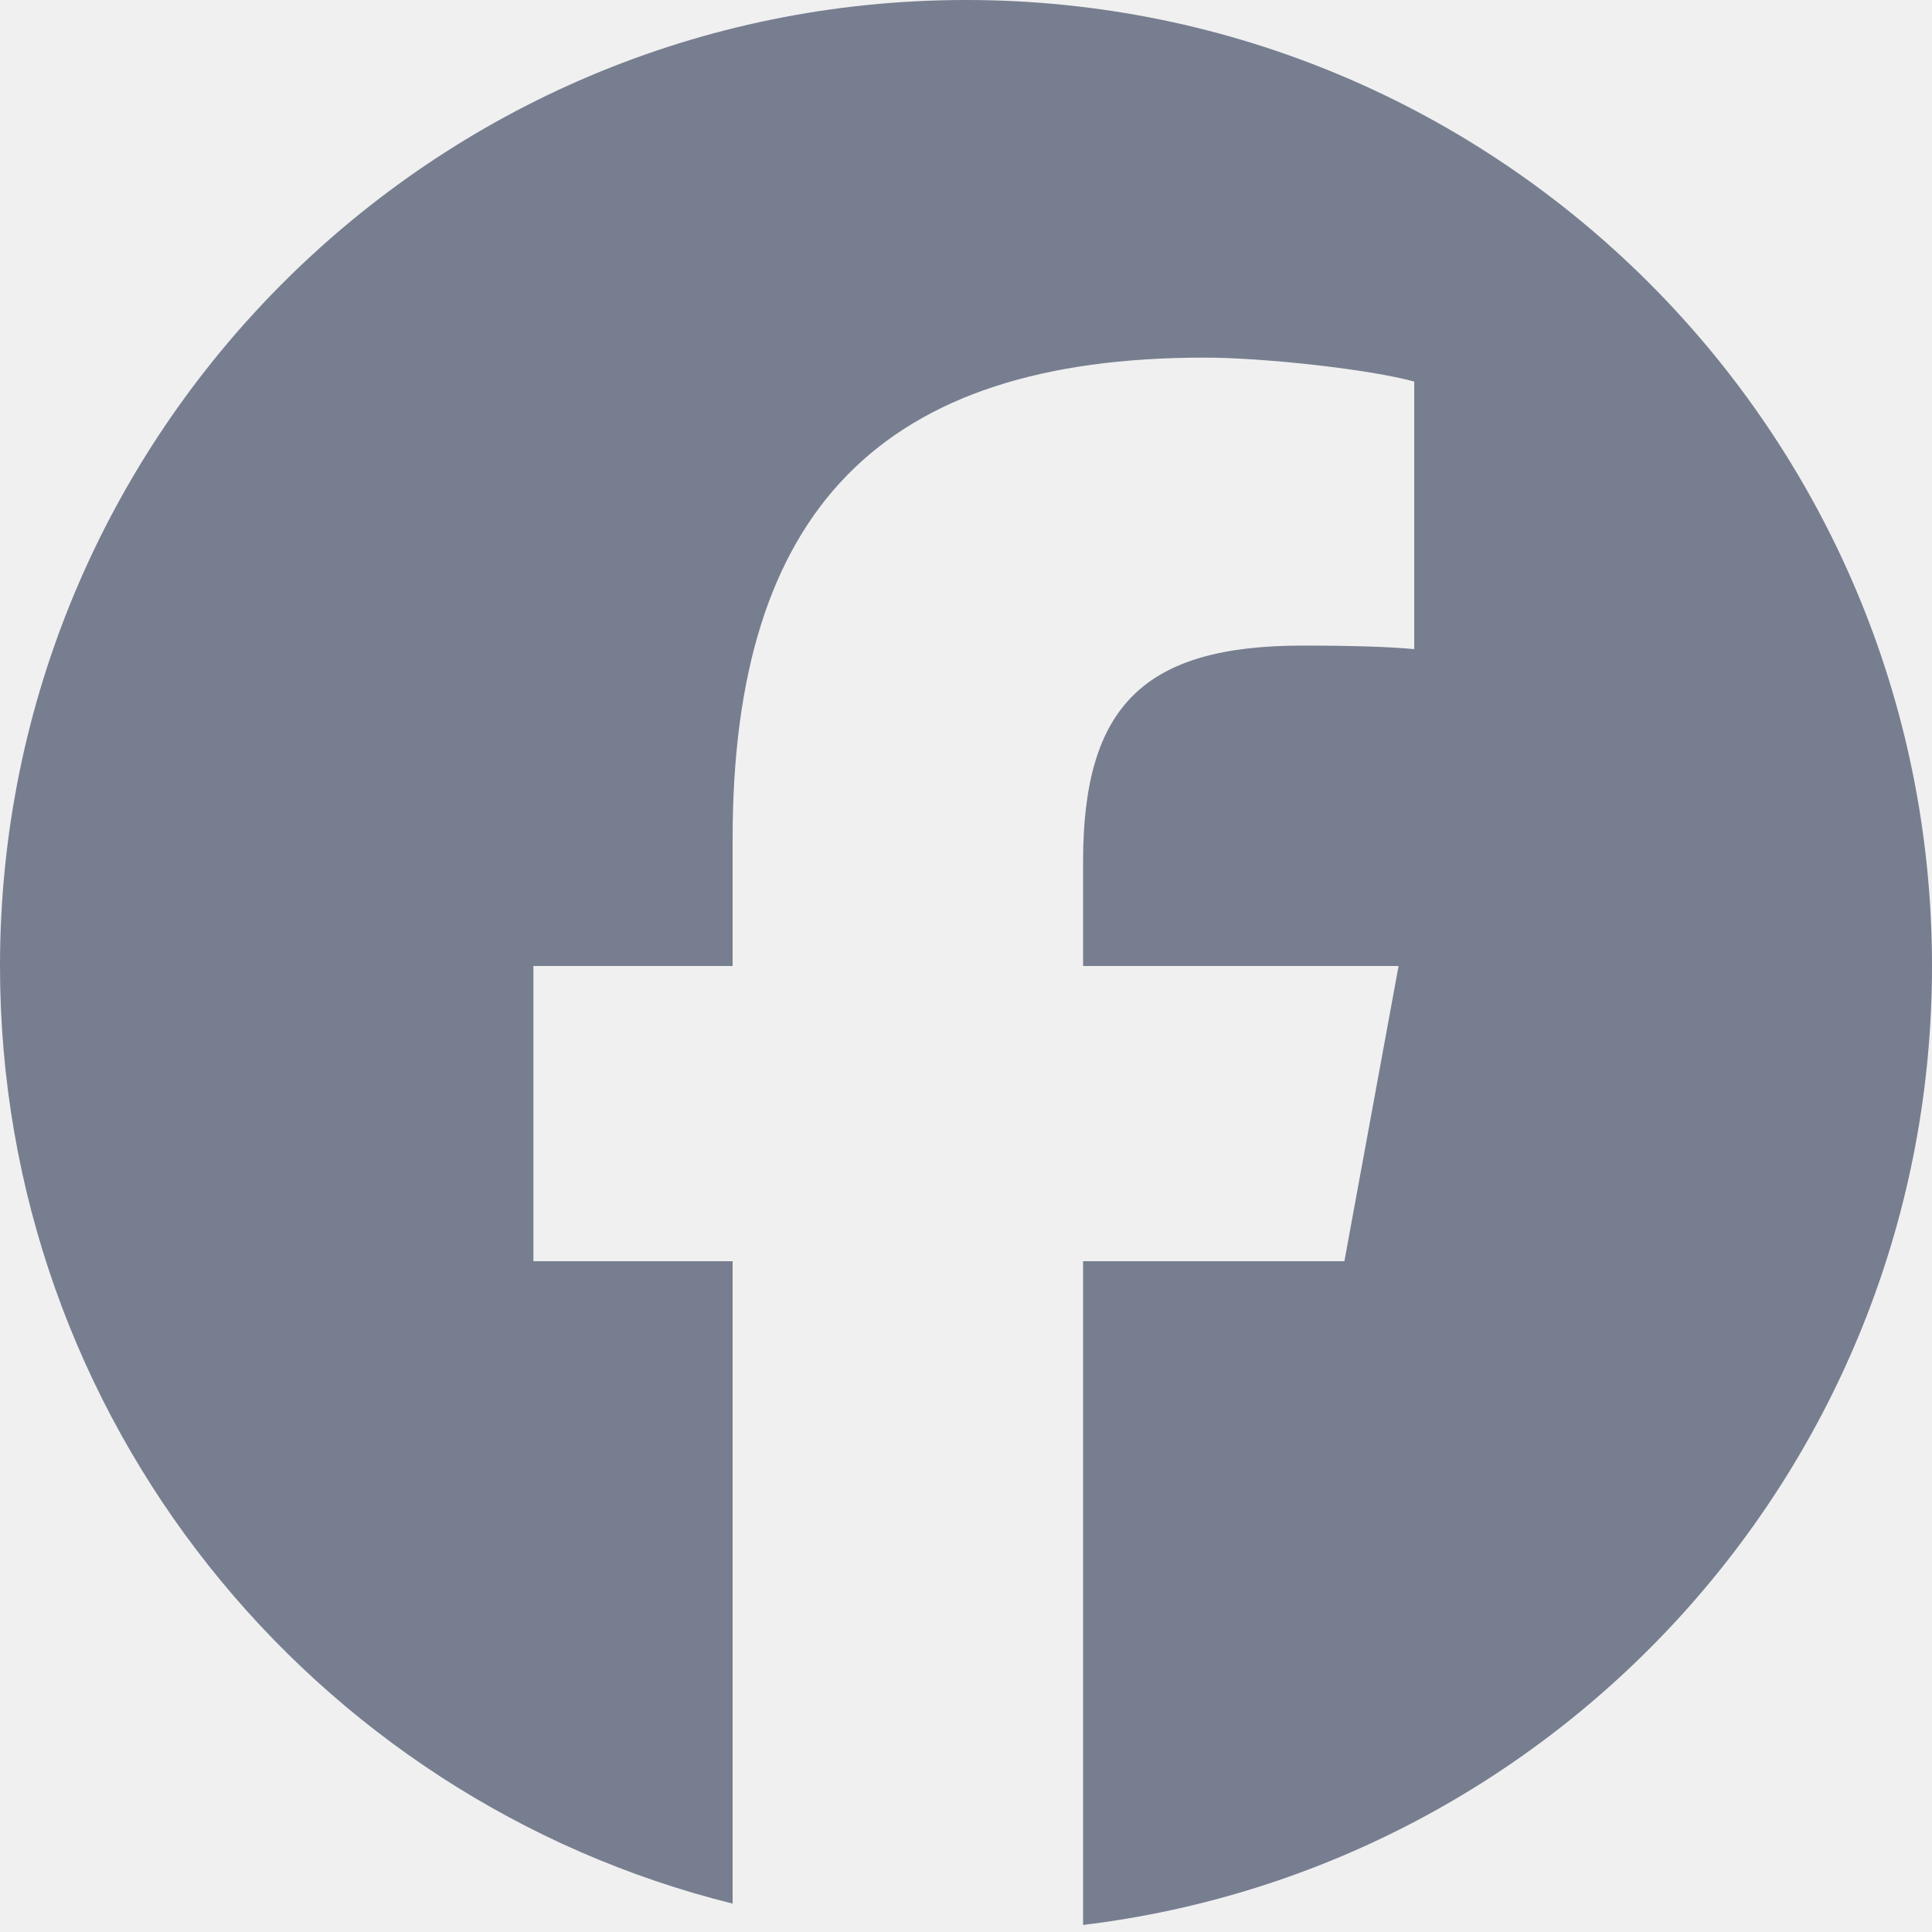
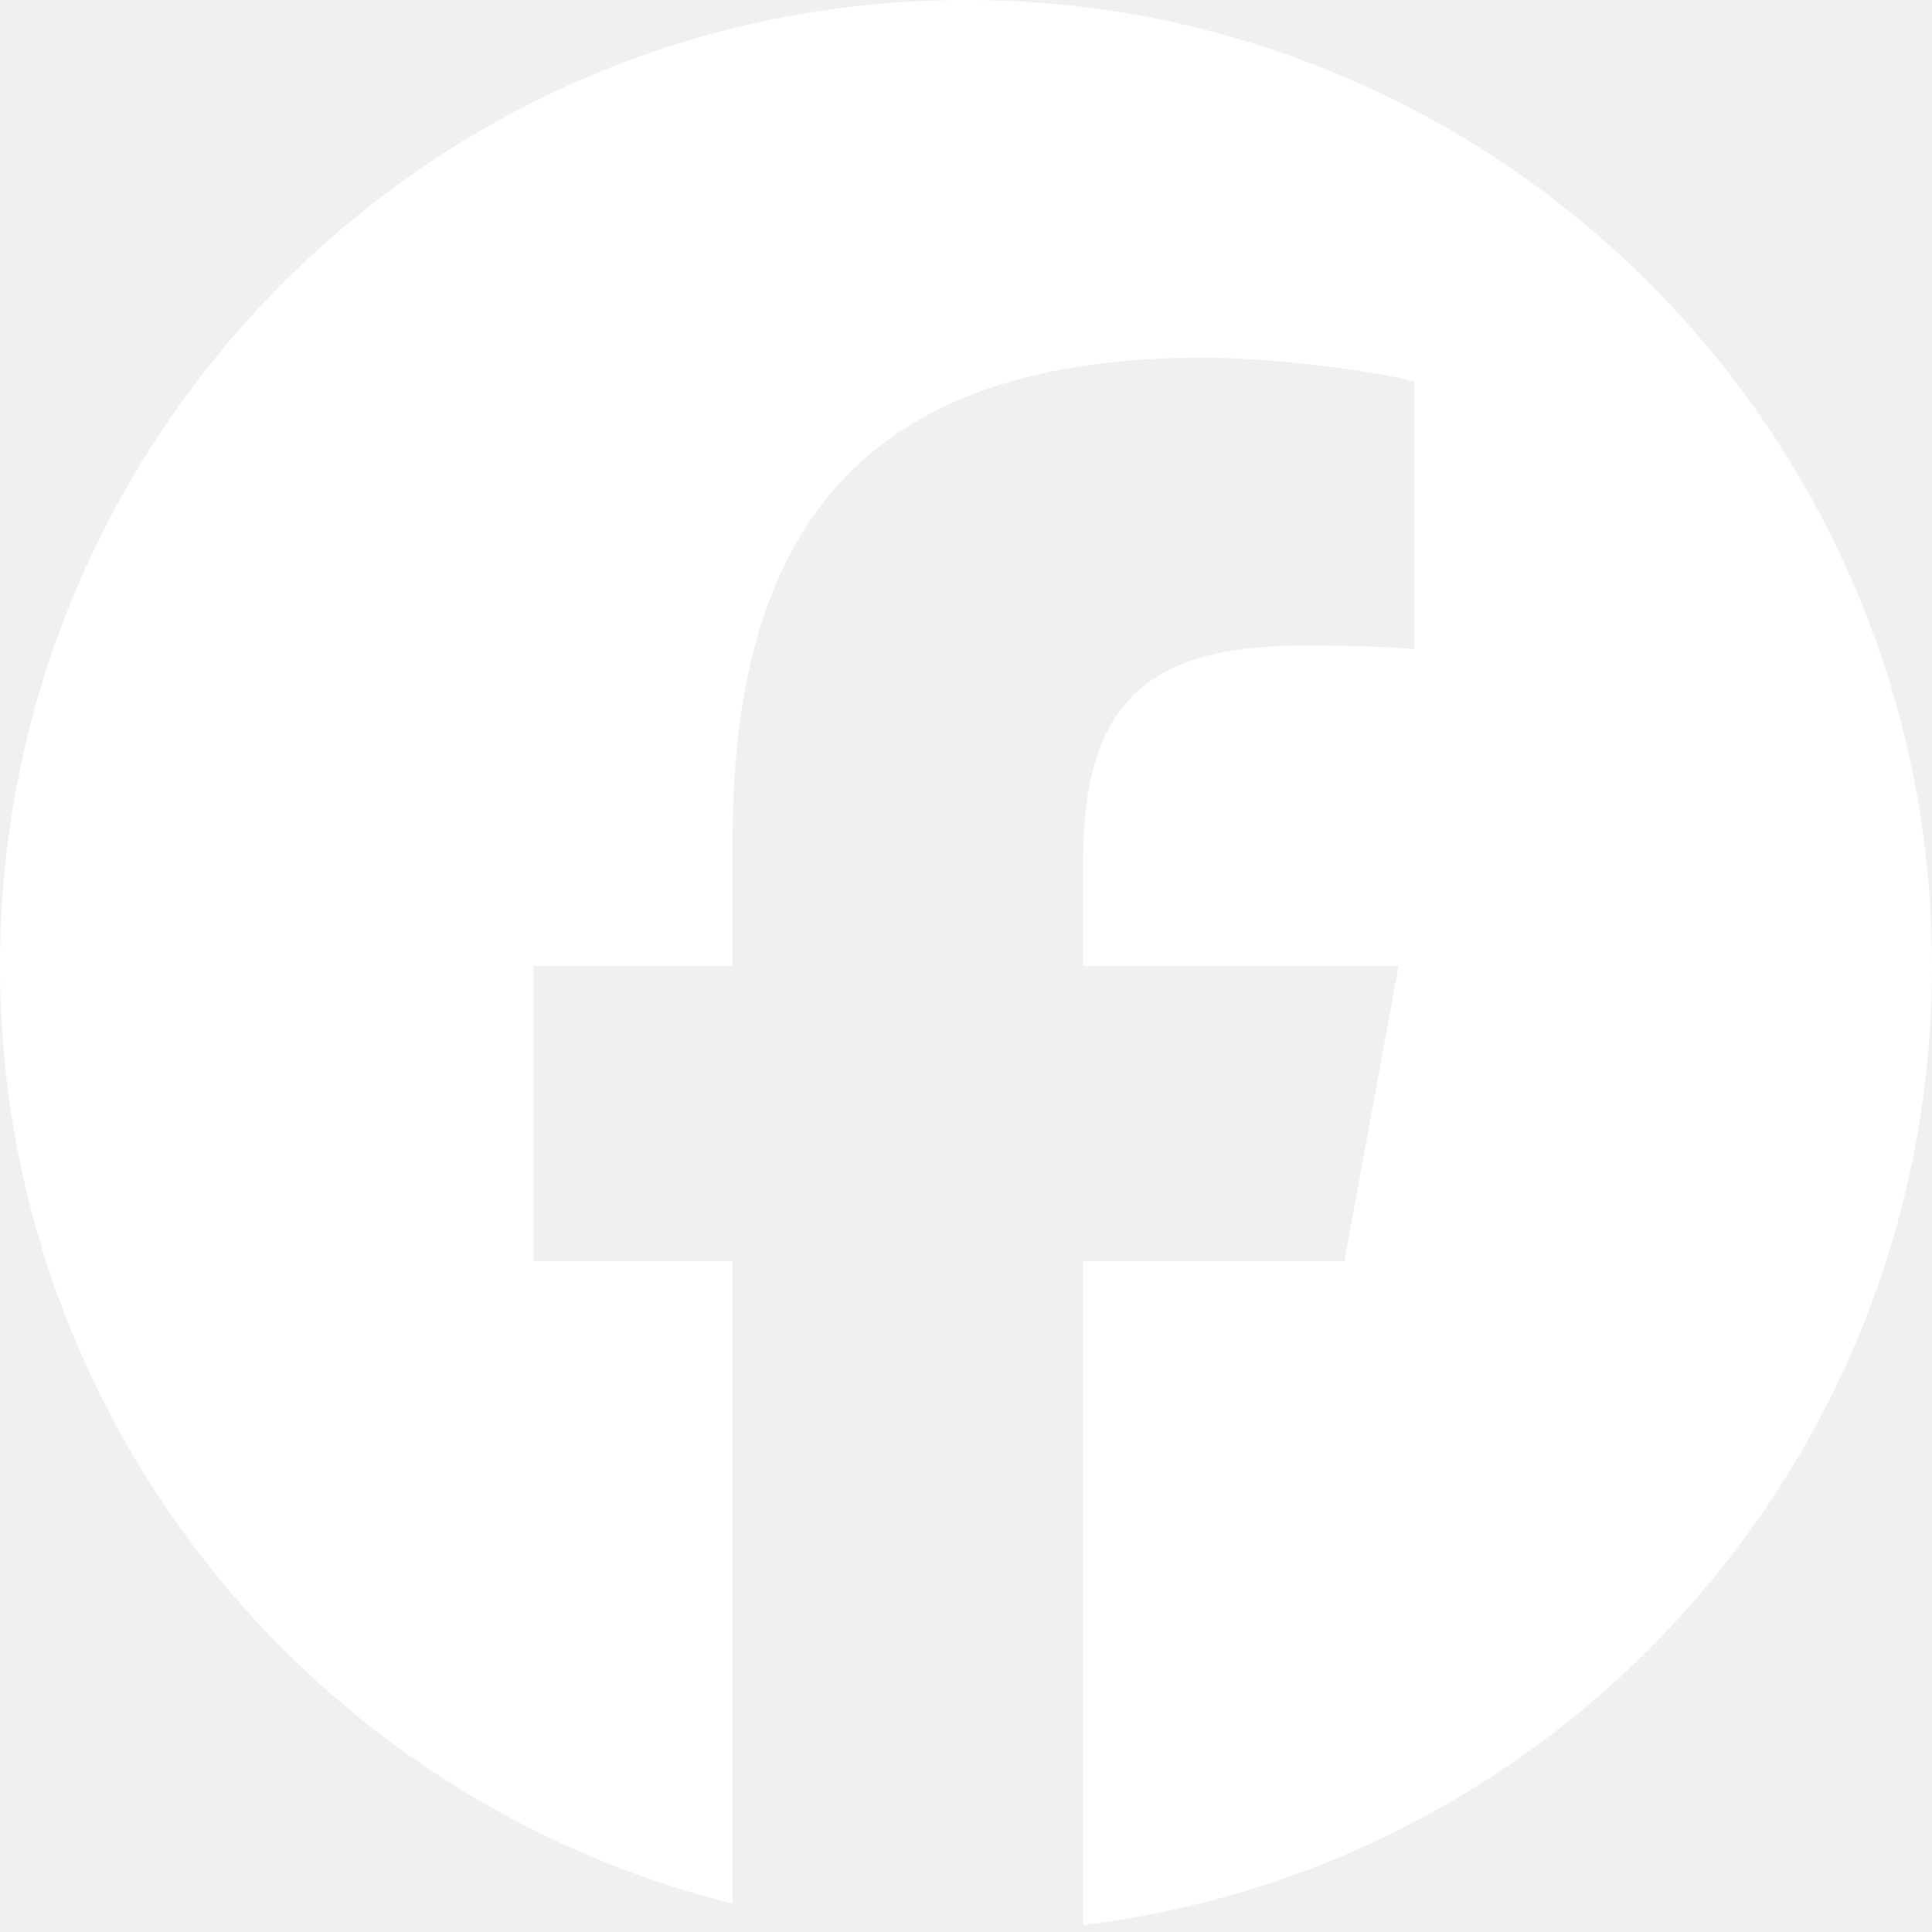
<svg xmlns="http://www.w3.org/2000/svg" width="20" height="20" viewBox="0 0 20 20" fill="none">
  <g clip-path="url(#clip0_10179_31117)">
-     <path d="M10 0C4.477 0 0 4.477 0 10C0 14.69 3.229 18.625 7.584 19.706V13.056H5.522V10H7.584V8.683C7.584 5.28 9.125 3.702 12.466 3.702C13.1 3.702 14.193 3.826 14.64 3.95V6.72C14.404 6.696 13.994 6.683 13.485 6.683C11.846 6.683 11.212 7.304 11.212 8.919V10H14.478L13.917 13.056H11.212V19.927C16.164 19.329 20 15.113 20 10C20 4.477 15.523 0 10 0Z" fill="#777E90" />
+     <path d="M10 0C4.477 0 0 4.477 0 10C0 14.69 3.229 18.625 7.584 19.706V13.056H5.522V10H7.584V8.683C7.584 5.28 9.125 3.702 12.466 3.702C13.1 3.702 14.193 3.826 14.64 3.95V6.72C14.404 6.696 13.994 6.683 13.485 6.683C11.846 6.683 11.212 7.304 11.212 8.919V10H14.478L13.917 13.056H11.212V19.927C16.164 19.329 20 15.113 20 10C20 4.477 15.523 0 10 0Z" fill="#fff" />
  </g>
  <defs>
    <clipPath id="clip0_10179_31117">
      <rect width="20" height="20" fill="white" />
    </clipPath>
  </defs>
</svg>
